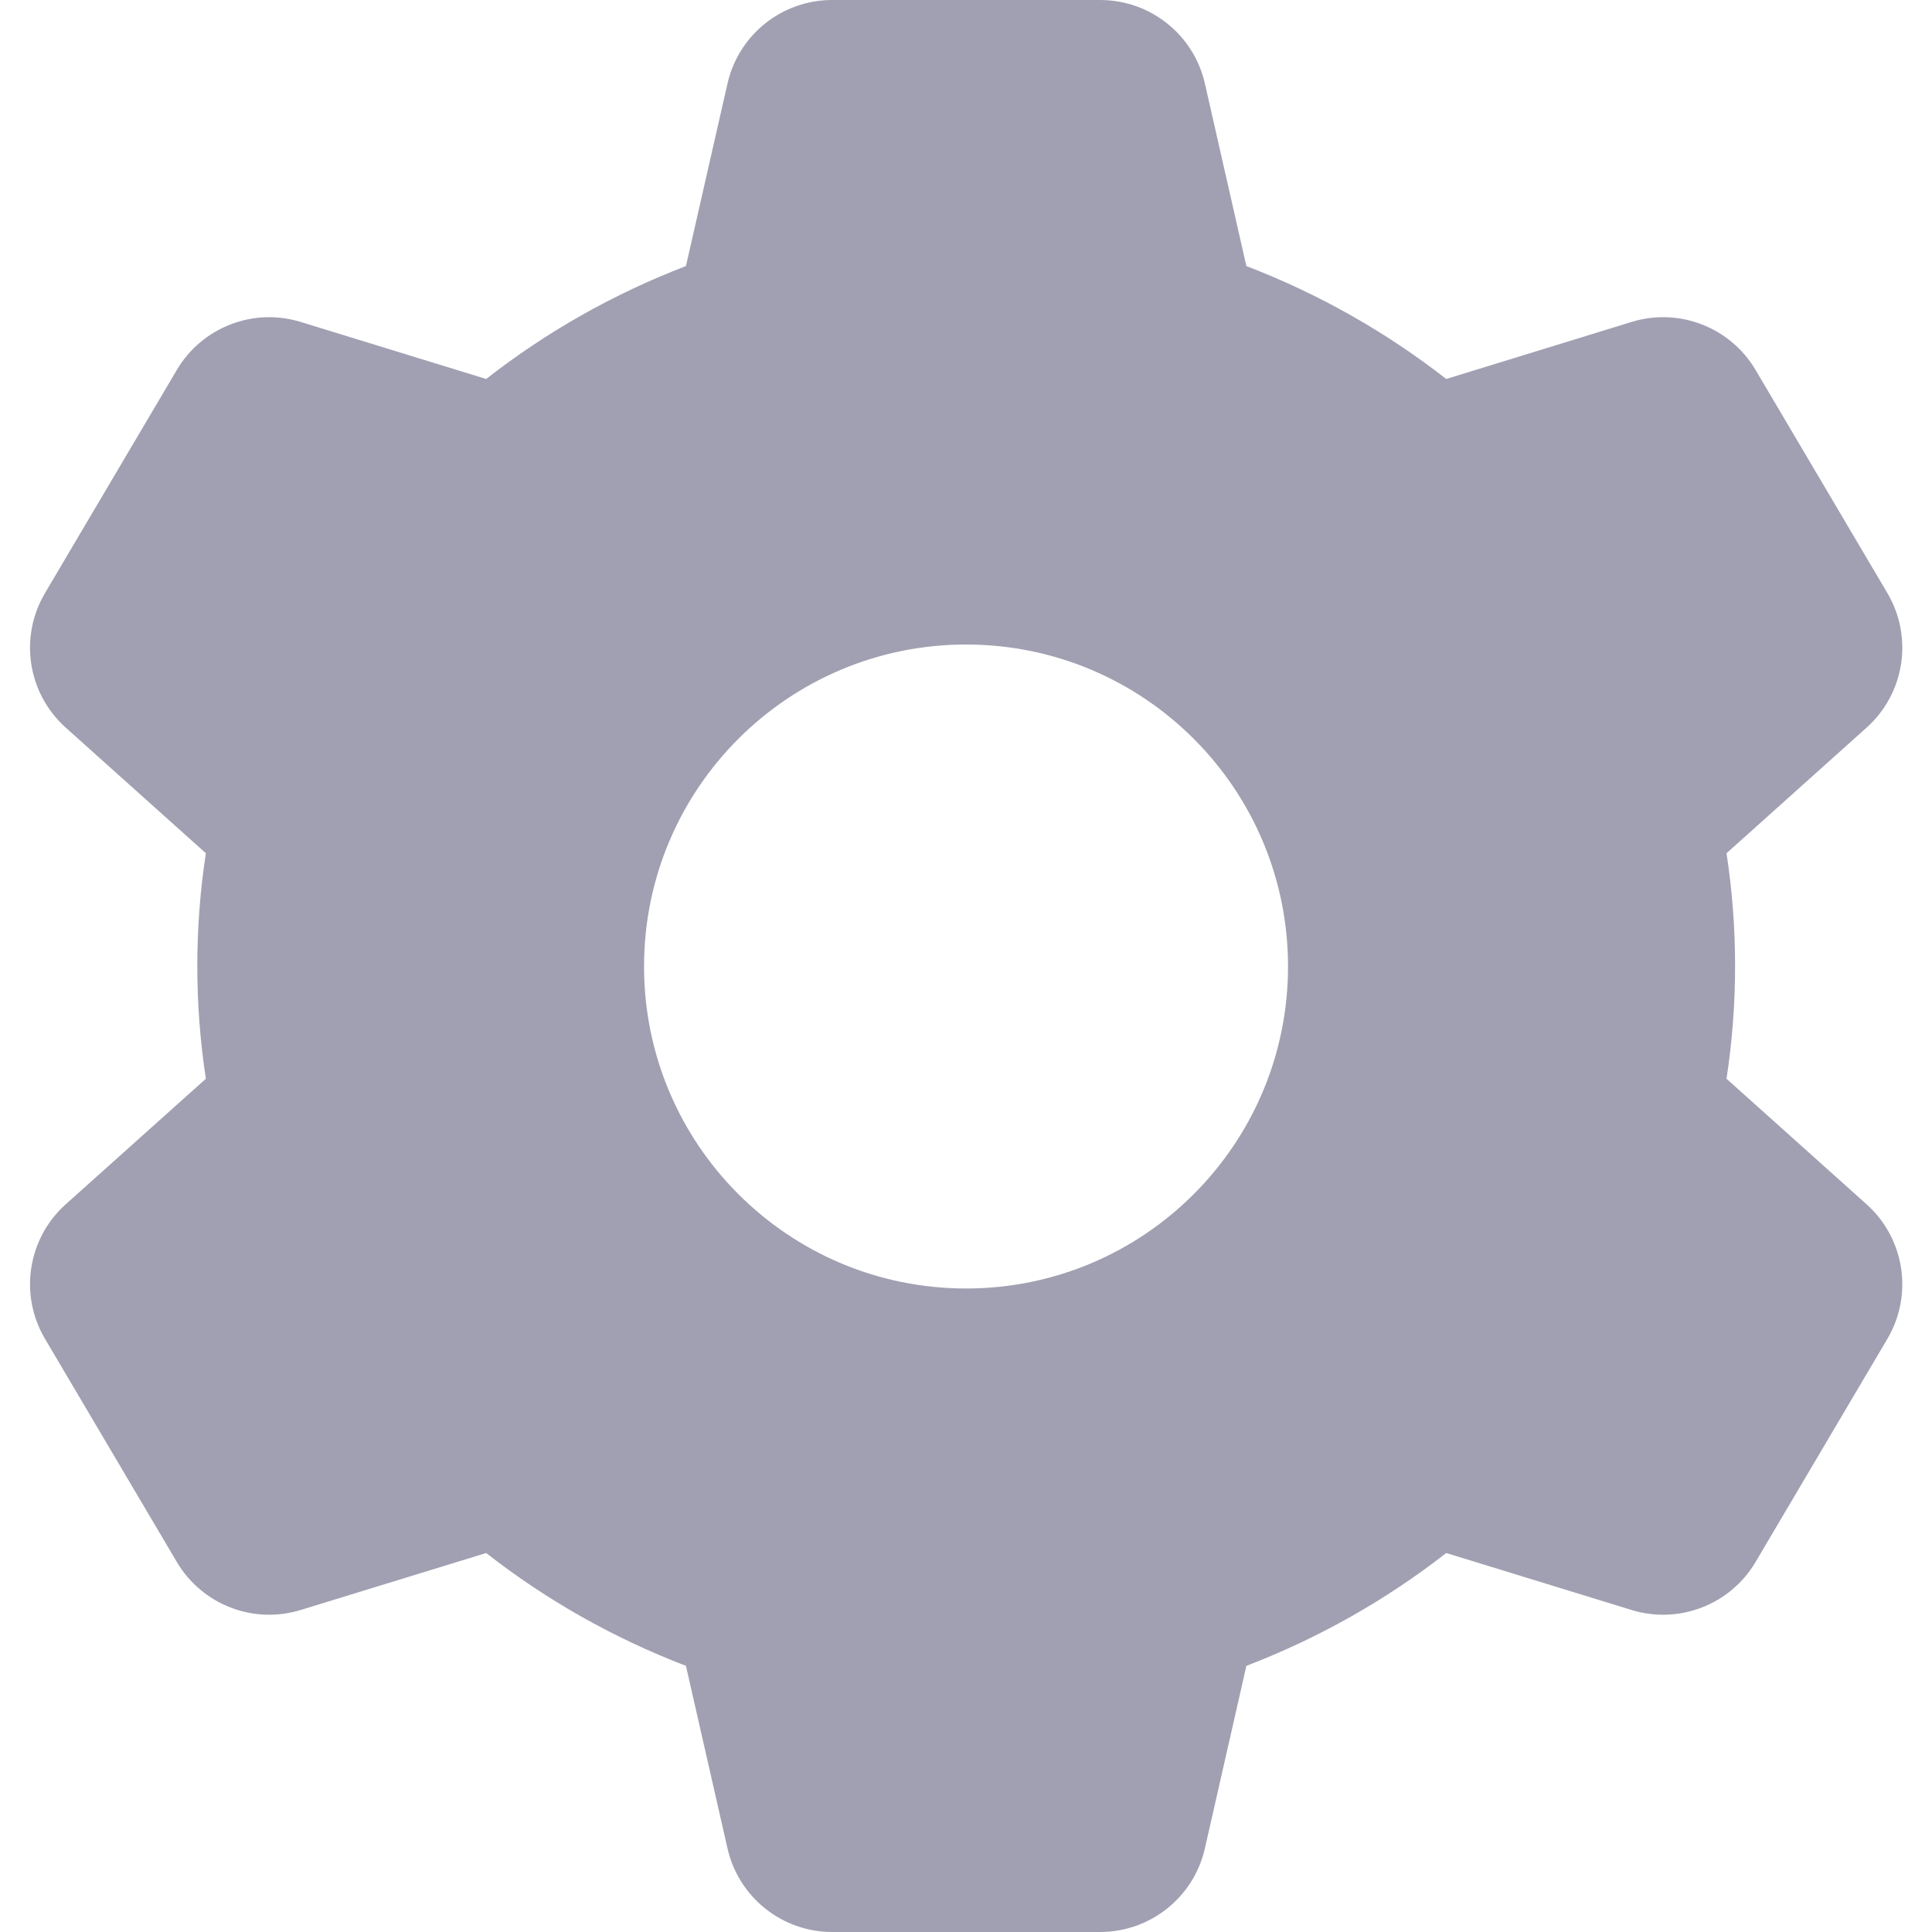
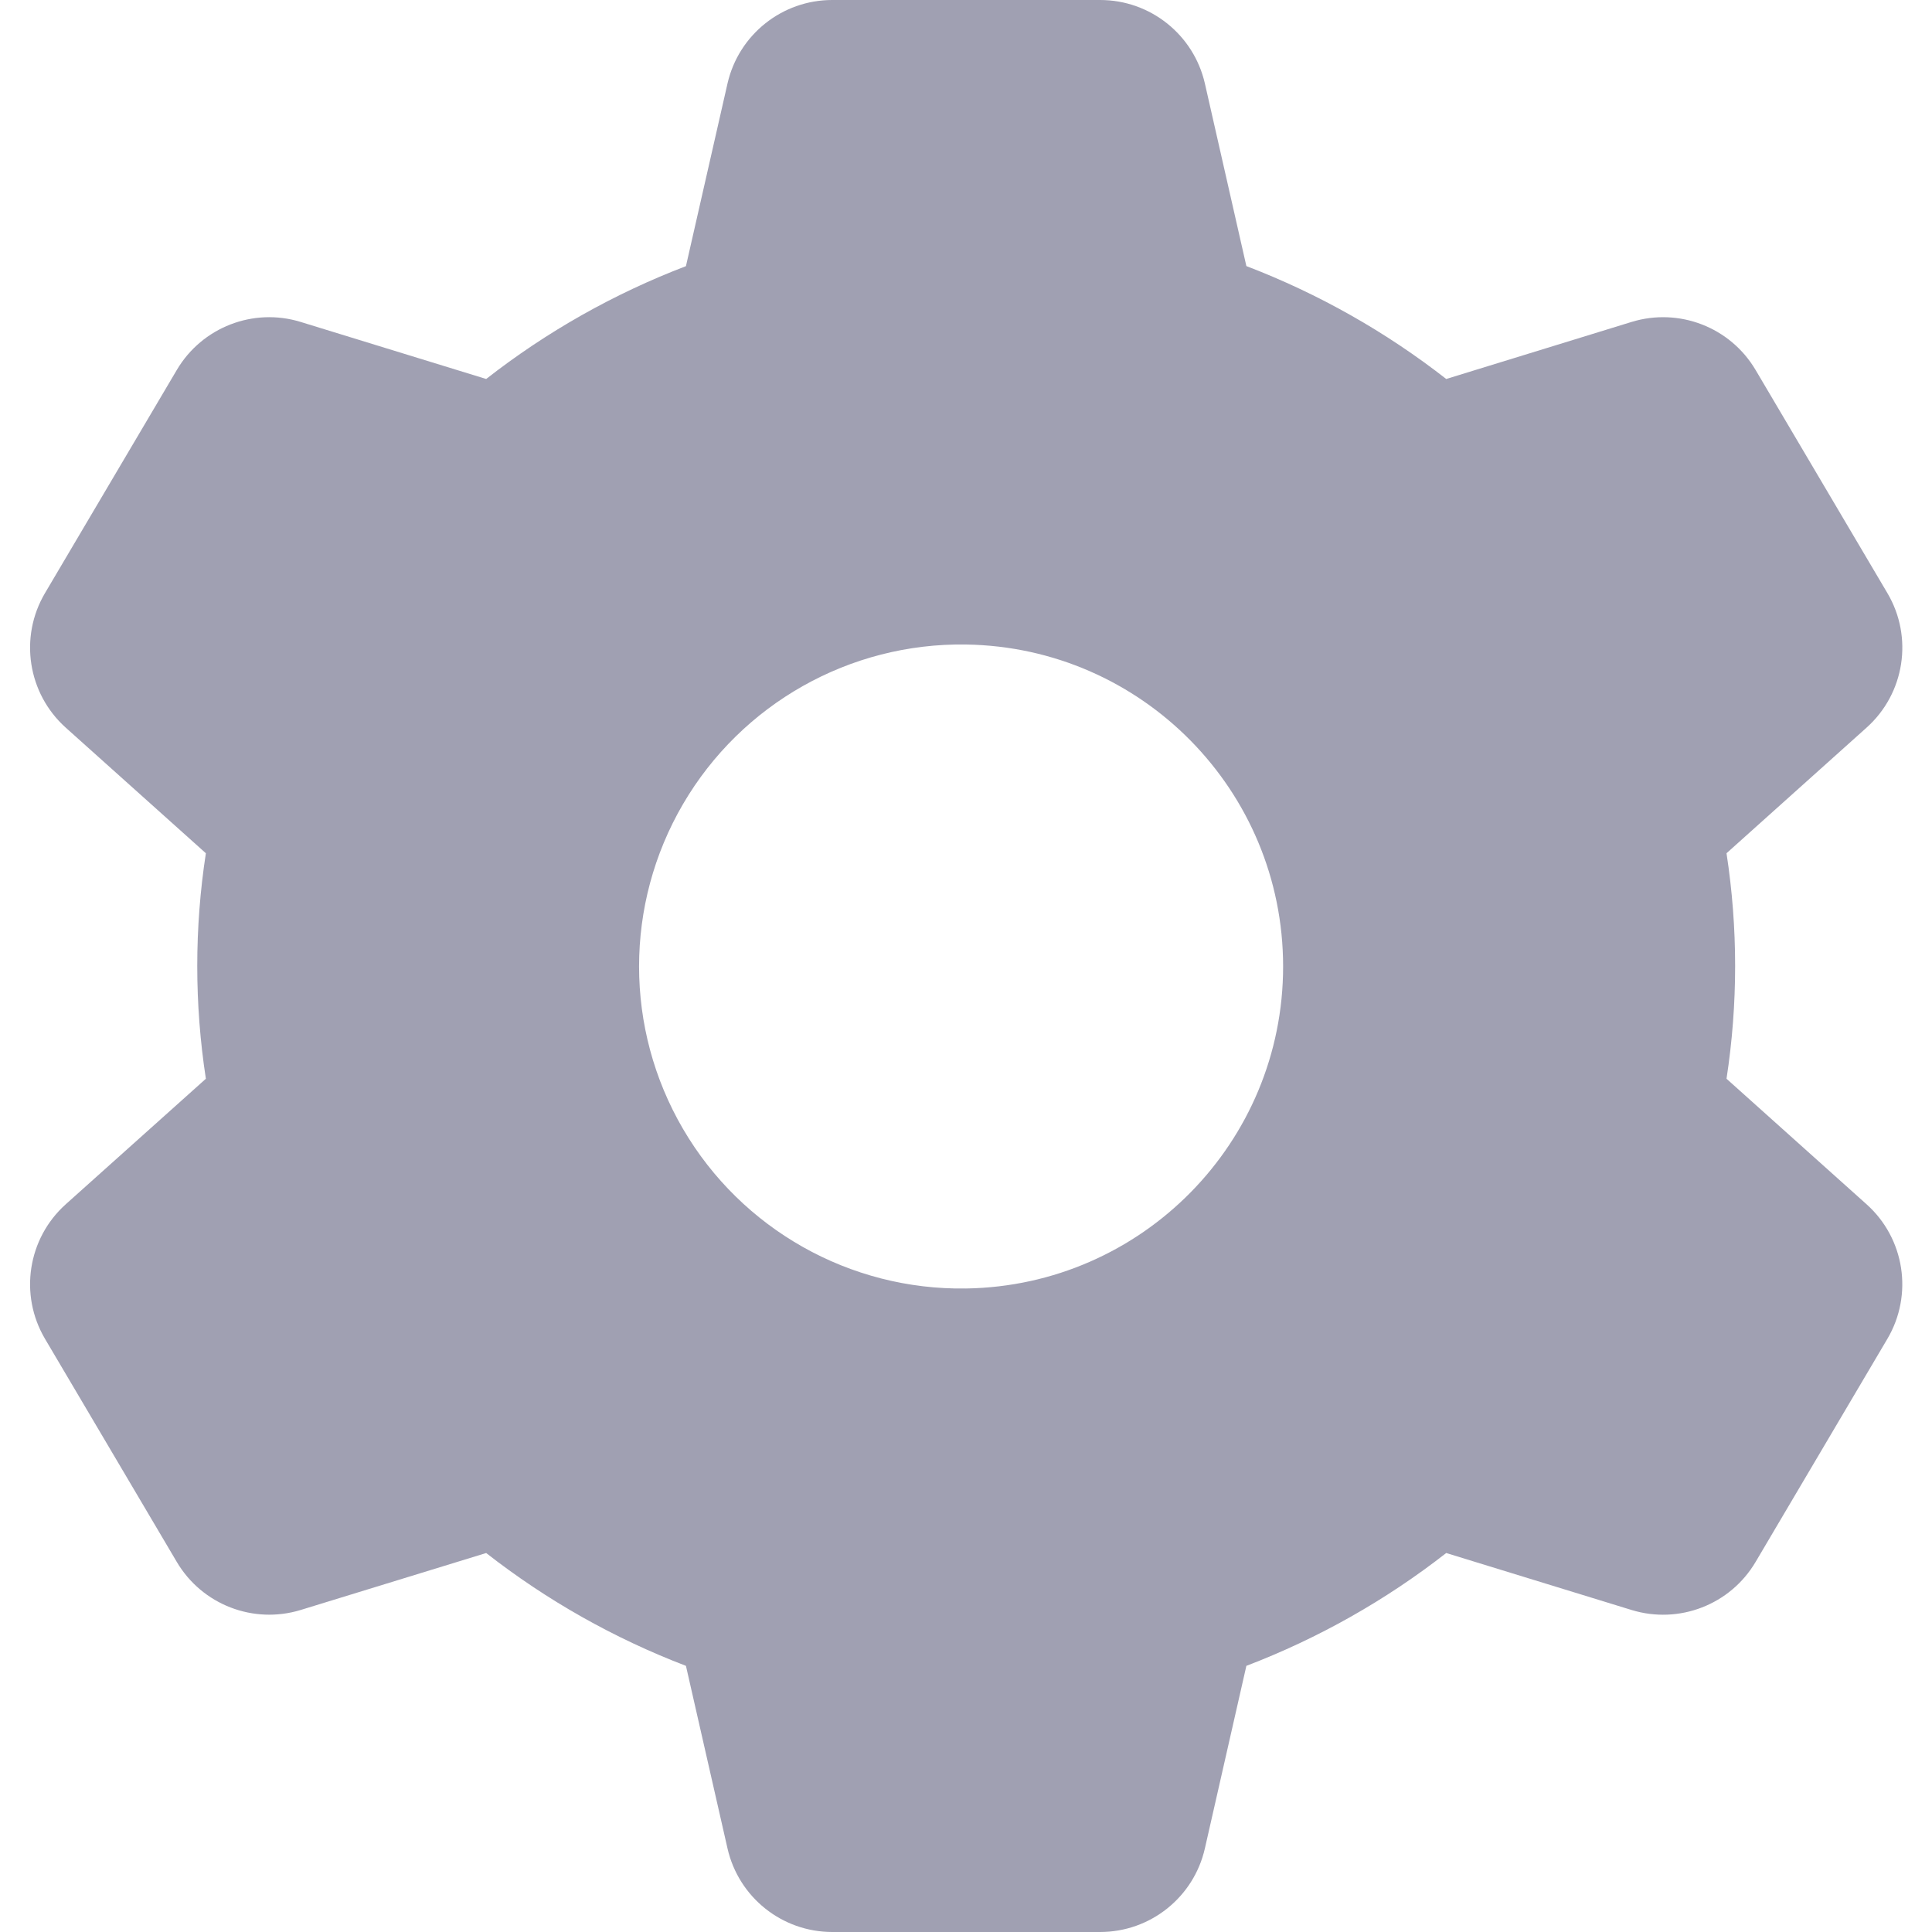
- <svg xmlns="http://www.w3.org/2000/svg" width="25" height="25" viewBox="0 0 25 25" fill="none">
-   <path fill-rule="evenodd" clip-rule="evenodd" d="M14.236 0C14.884 0 15.447 0.448 15.591 1.08L16.128 3.443C17.067 3.803 17.938 4.298 18.714 4.904L21.112 4.166C21.726 3.977 22.39 4.234 22.717 4.787L24.423 7.675C24.759 8.245 24.647 8.973 24.154 9.415L22.341 11.041C22.414 11.517 22.452 12.004 22.452 12.5C22.452 12.996 22.414 13.483 22.341 13.959L24.154 15.584C24.647 16.026 24.759 16.754 24.423 17.324L22.717 20.212C22.39 20.765 21.726 21.022 21.112 20.833L18.714 20.096C17.938 20.702 17.067 21.196 16.128 21.556L15.591 23.919C15.447 24.551 14.884 25 14.236 25H10.768C10.12 25 9.558 24.551 9.414 23.919L8.876 21.556C7.936 21.196 7.066 20.702 6.291 20.096L3.891 20.833C3.278 21.022 2.615 20.765 2.288 20.212L0.582 17.324C0.245 16.754 0.357 16.026 0.85 15.584L2.664 13.959C2.591 13.483 2.553 12.996 2.553 12.5C2.553 12.004 2.591 11.517 2.664 11.041L0.85 9.415C0.357 8.973 0.245 8.245 0.582 7.675L2.288 4.787C2.615 4.234 3.278 3.977 3.891 4.166L6.291 4.904C7.066 4.298 7.936 3.803 8.876 3.443L9.414 1.08C9.558 0.448 10.12 0 10.768 0H14.236ZM12.501 8.34C10.2 8.34 8.334 10.205 8.334 12.506C8.334 14.807 10.2 16.673 12.501 16.673C14.802 16.673 16.667 14.807 16.667 12.506C16.667 10.205 14.802 8.34 12.501 8.34Z" fill="#A0A0B2" />
+ <svg xmlns="http://www.w3.org/2000/svg" width="25" height="25" fill="none" viewBox="0 0 25 25">
+   <path fill="#a0a0b2" fill-rule="evenodd" d="M14.236 0c.648 0 1.21.448 1.355 1.08l.537 2.363c.94.36 1.81.855 2.586 1.461l2.398-.738a1.39 1.39 0 0 1 1.605.621l1.706 2.888c.337.57.224 1.298-.269 1.74l-1.813 1.626a9.6 9.6 0 0 1 0 2.918l1.813 1.625c.493.442.605 1.17.269 1.74l-1.706 2.888a1.39 1.39 0 0 1-1.605.621l-2.398-.737a10 10 0 0 1-2.586 1.46l-.537 2.363A1.39 1.39 0 0 1 14.236 25h-3.468a1.39 1.39 0 0 1-1.354-1.081l-.538-2.363a10 10 0 0 1-2.585-1.46l-2.4.737a1.39 1.39 0 0 1-1.603-.621L.582 17.324a1.39 1.39 0 0 1 .268-1.74l1.814-1.625a9.6 9.6 0 0 1 0-2.918L.85 9.415a1.39 1.39 0 0 1-.268-1.74l1.706-2.888c.327-.553.99-.81 1.603-.621l2.4.738a10 10 0 0 1 2.585-1.46l.538-2.364A1.39 1.39 0 0 1 10.768 0zm-1.735 8.34a4.167 4.167 0 1 0 0 8.333 4.167 4.167 0 0 0 0-8.333" clip-rule="evenodd" />
</svg>
